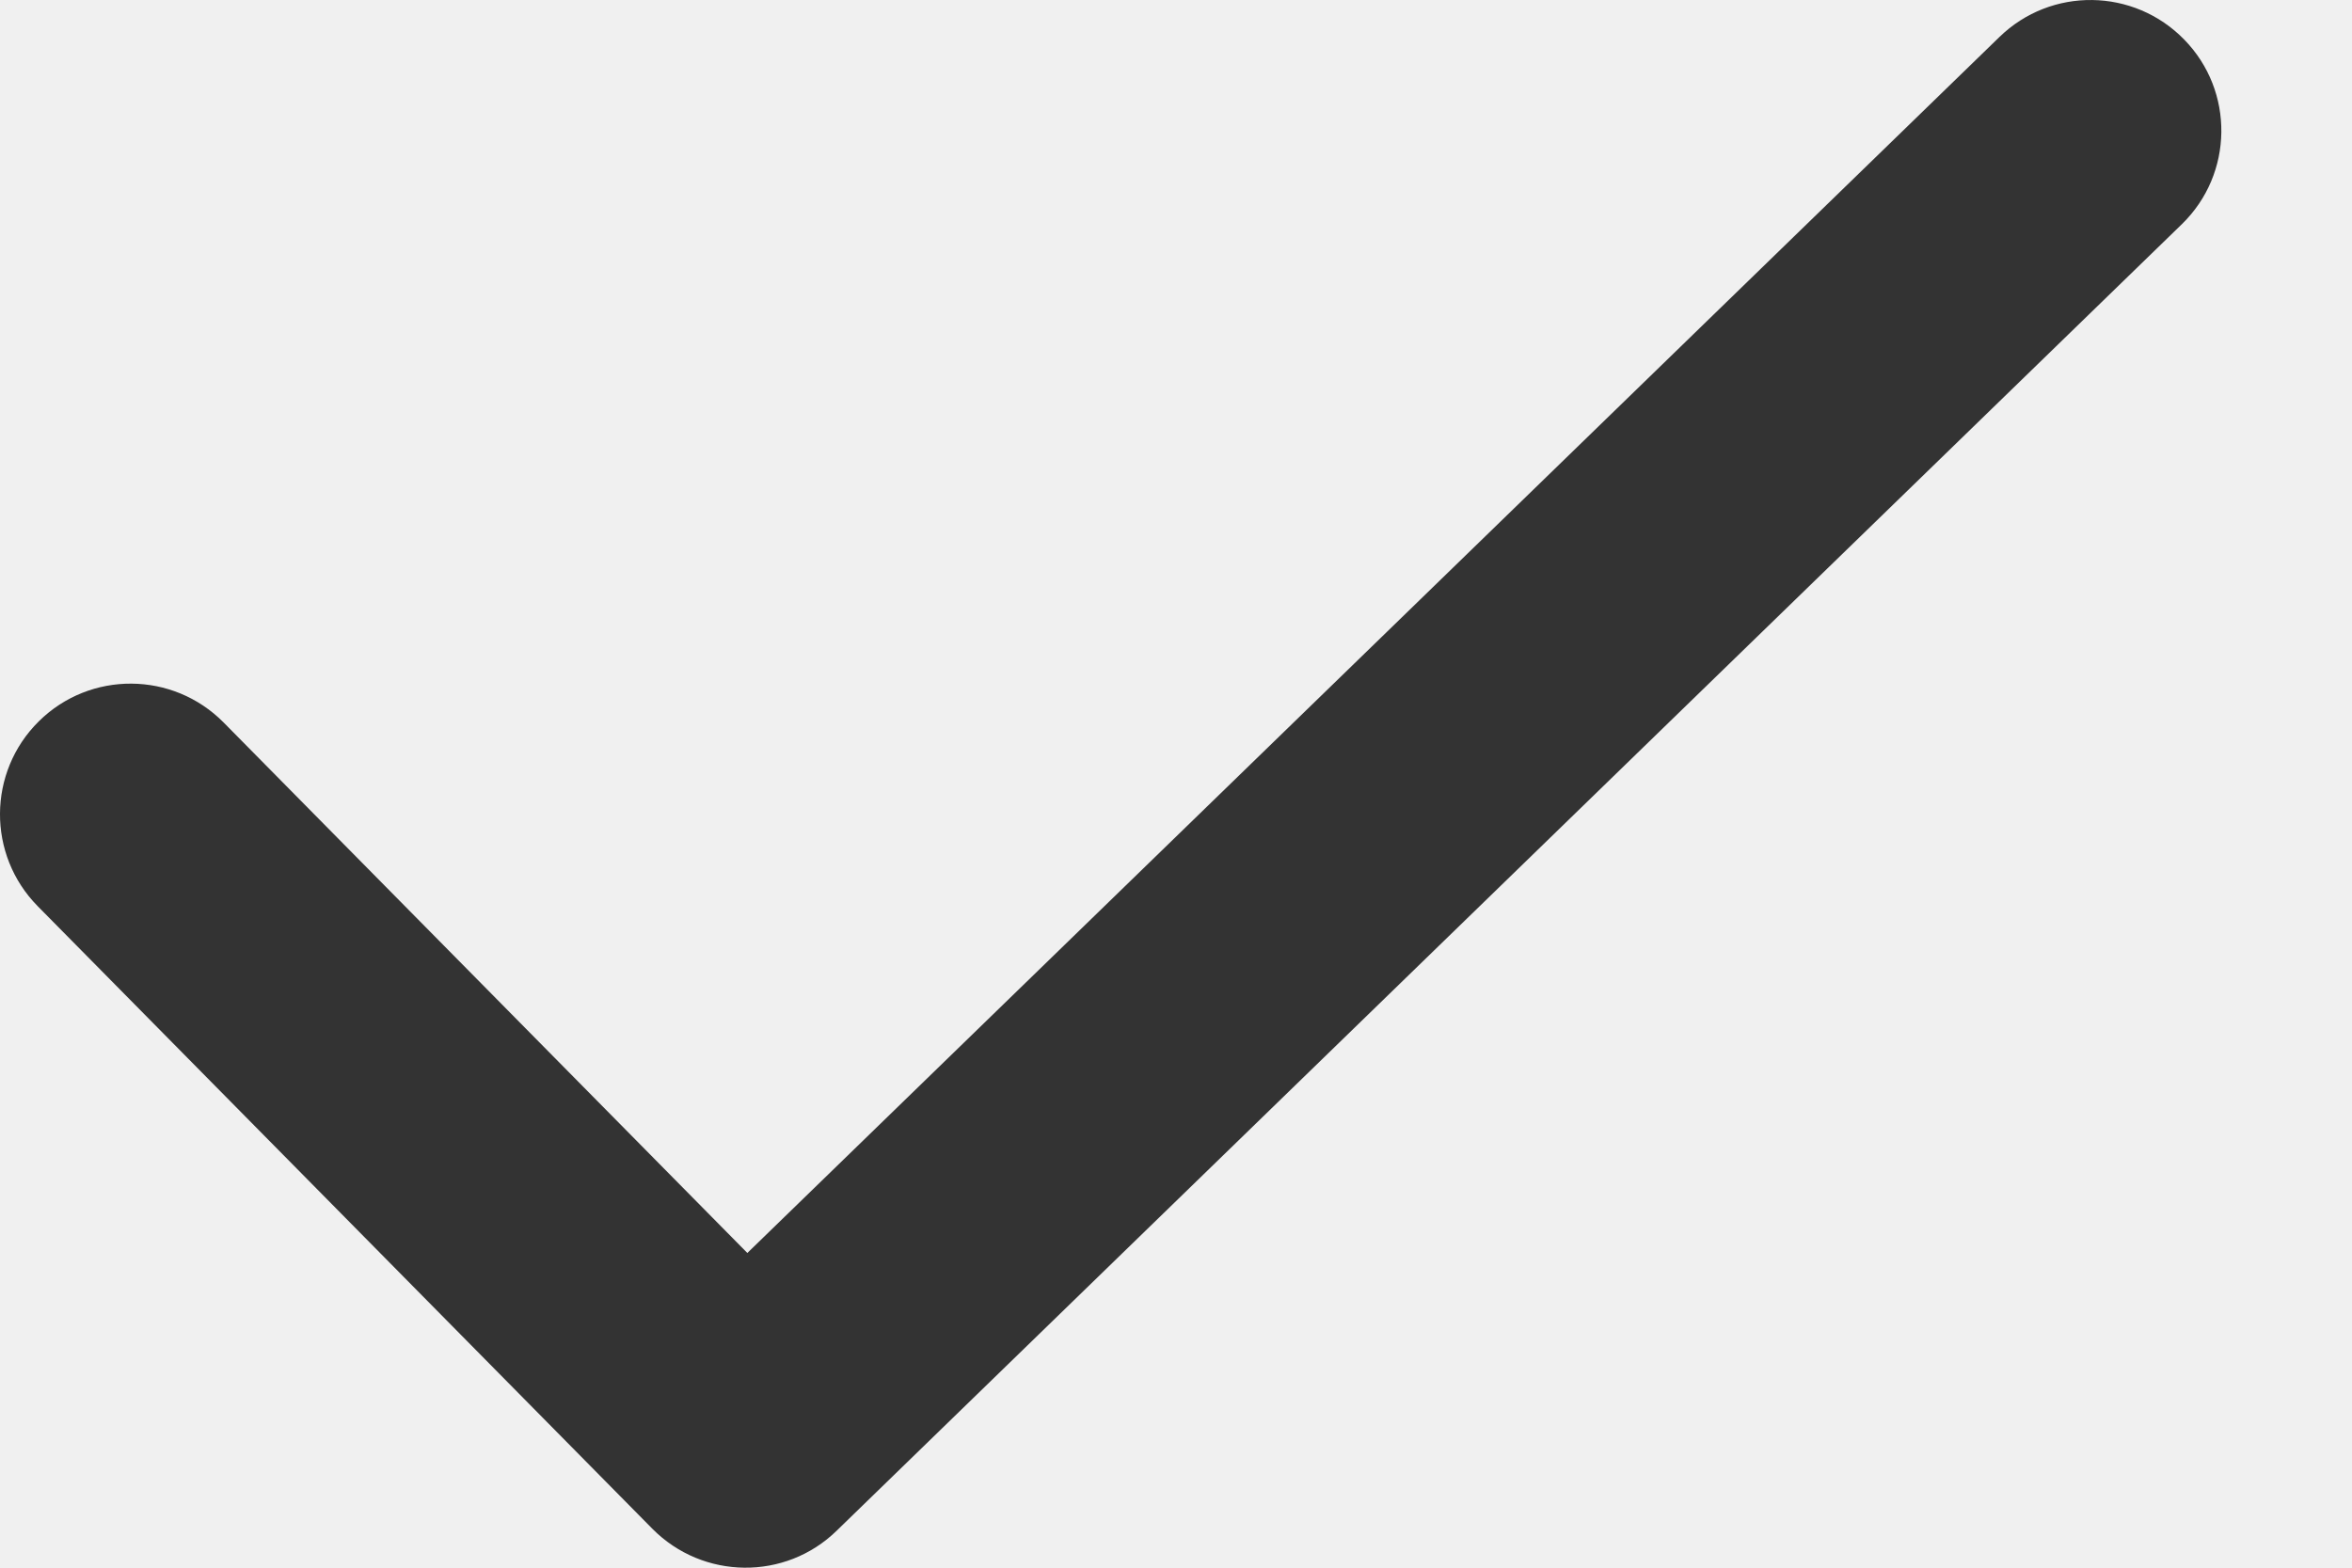
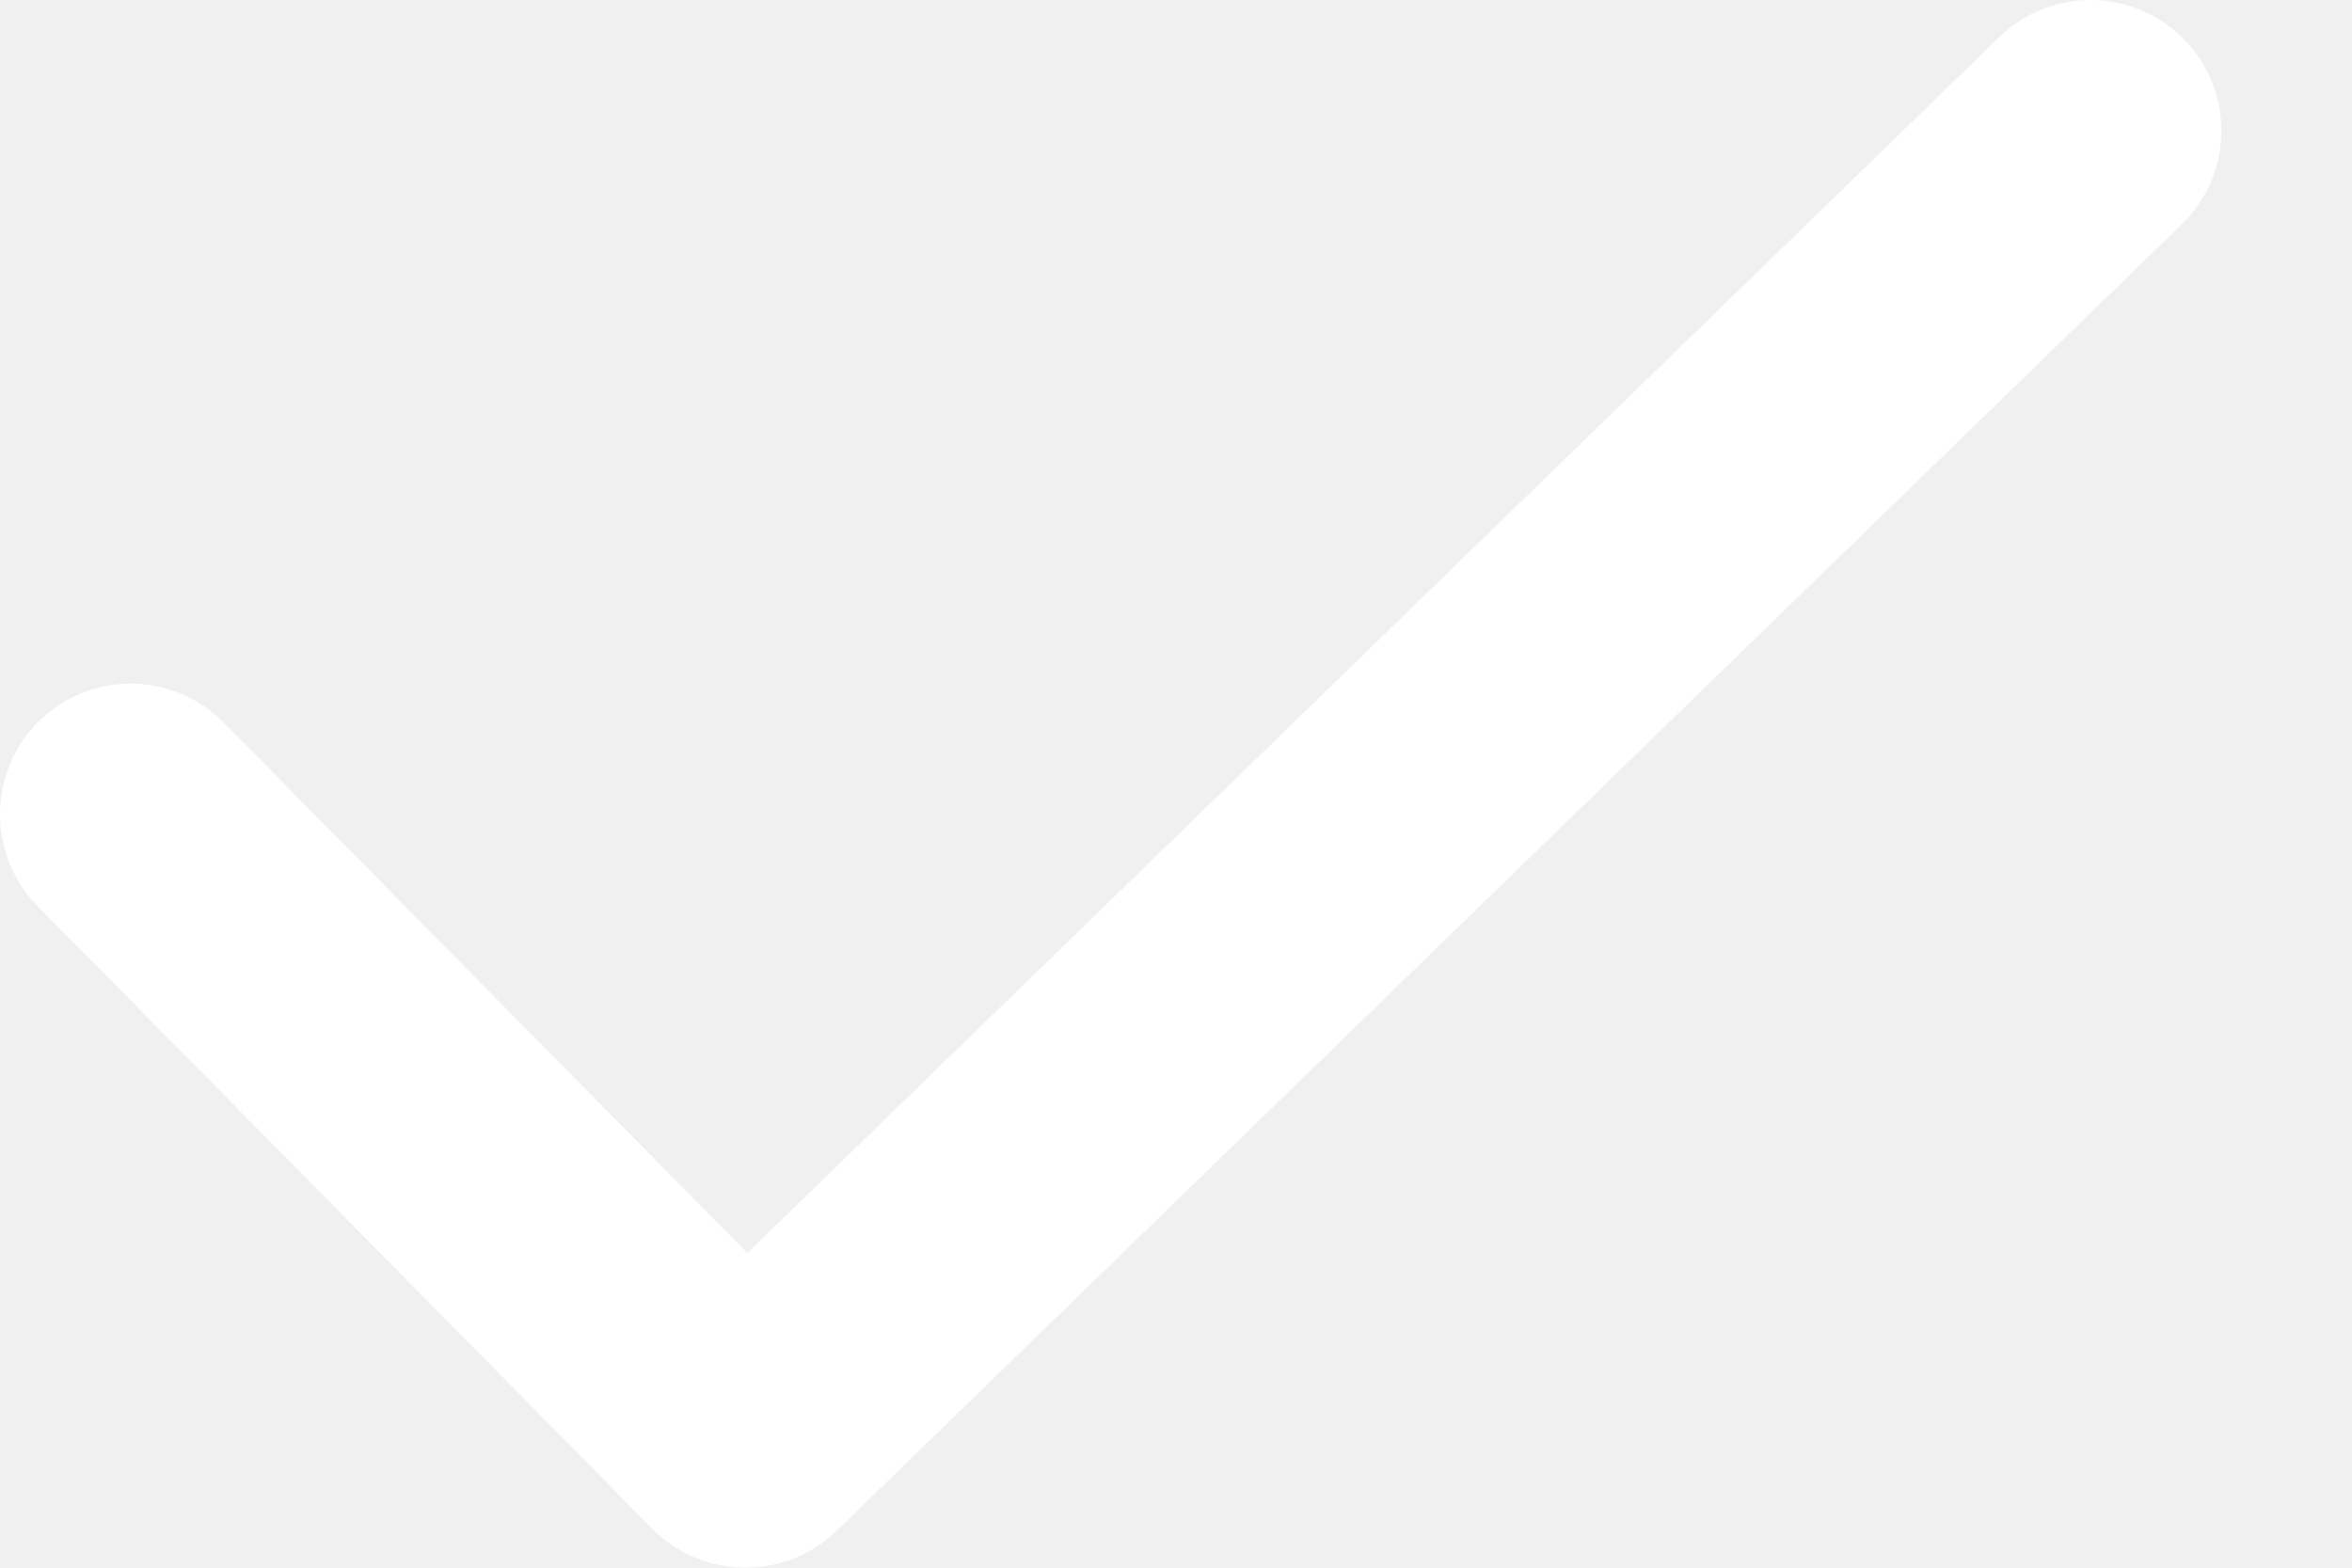
<svg xmlns="http://www.w3.org/2000/svg" width="12" height="8" viewBox="0 0 12 8" fill="none">
-   <path fill-rule="evenodd" clip-rule="evenodd" d="M11.144 0.202C11.401 0.465 11.396 0.887 11.132 1.144L4.269 7.811C4.007 8.067 3.587 8.062 3.329 7.802L0.192 4.624C-0.066 4.362 -0.064 3.94 0.198 3.681C0.46 3.422 0.882 3.425 1.141 3.687L3.813 6.394L10.201 0.189C10.465 -0.068 10.887 -0.062 11.144 0.202Z" fill="#333" />
+   <path fill-rule="evenodd" clip-rule="evenodd" d="M11.144 0.202C11.401 0.465 11.396 0.887 11.132 1.144L4.269 7.811C4.007 8.067 3.587 8.062 3.329 7.802L0.192 4.624C-0.066 4.362 -0.064 3.94 0.198 3.681C0.46 3.422 0.882 3.425 1.141 3.687L3.813 6.394L10.201 0.189C10.465 -0.068 10.887 -0.062 11.144 0.202Z" fill="white" />
</svg>
